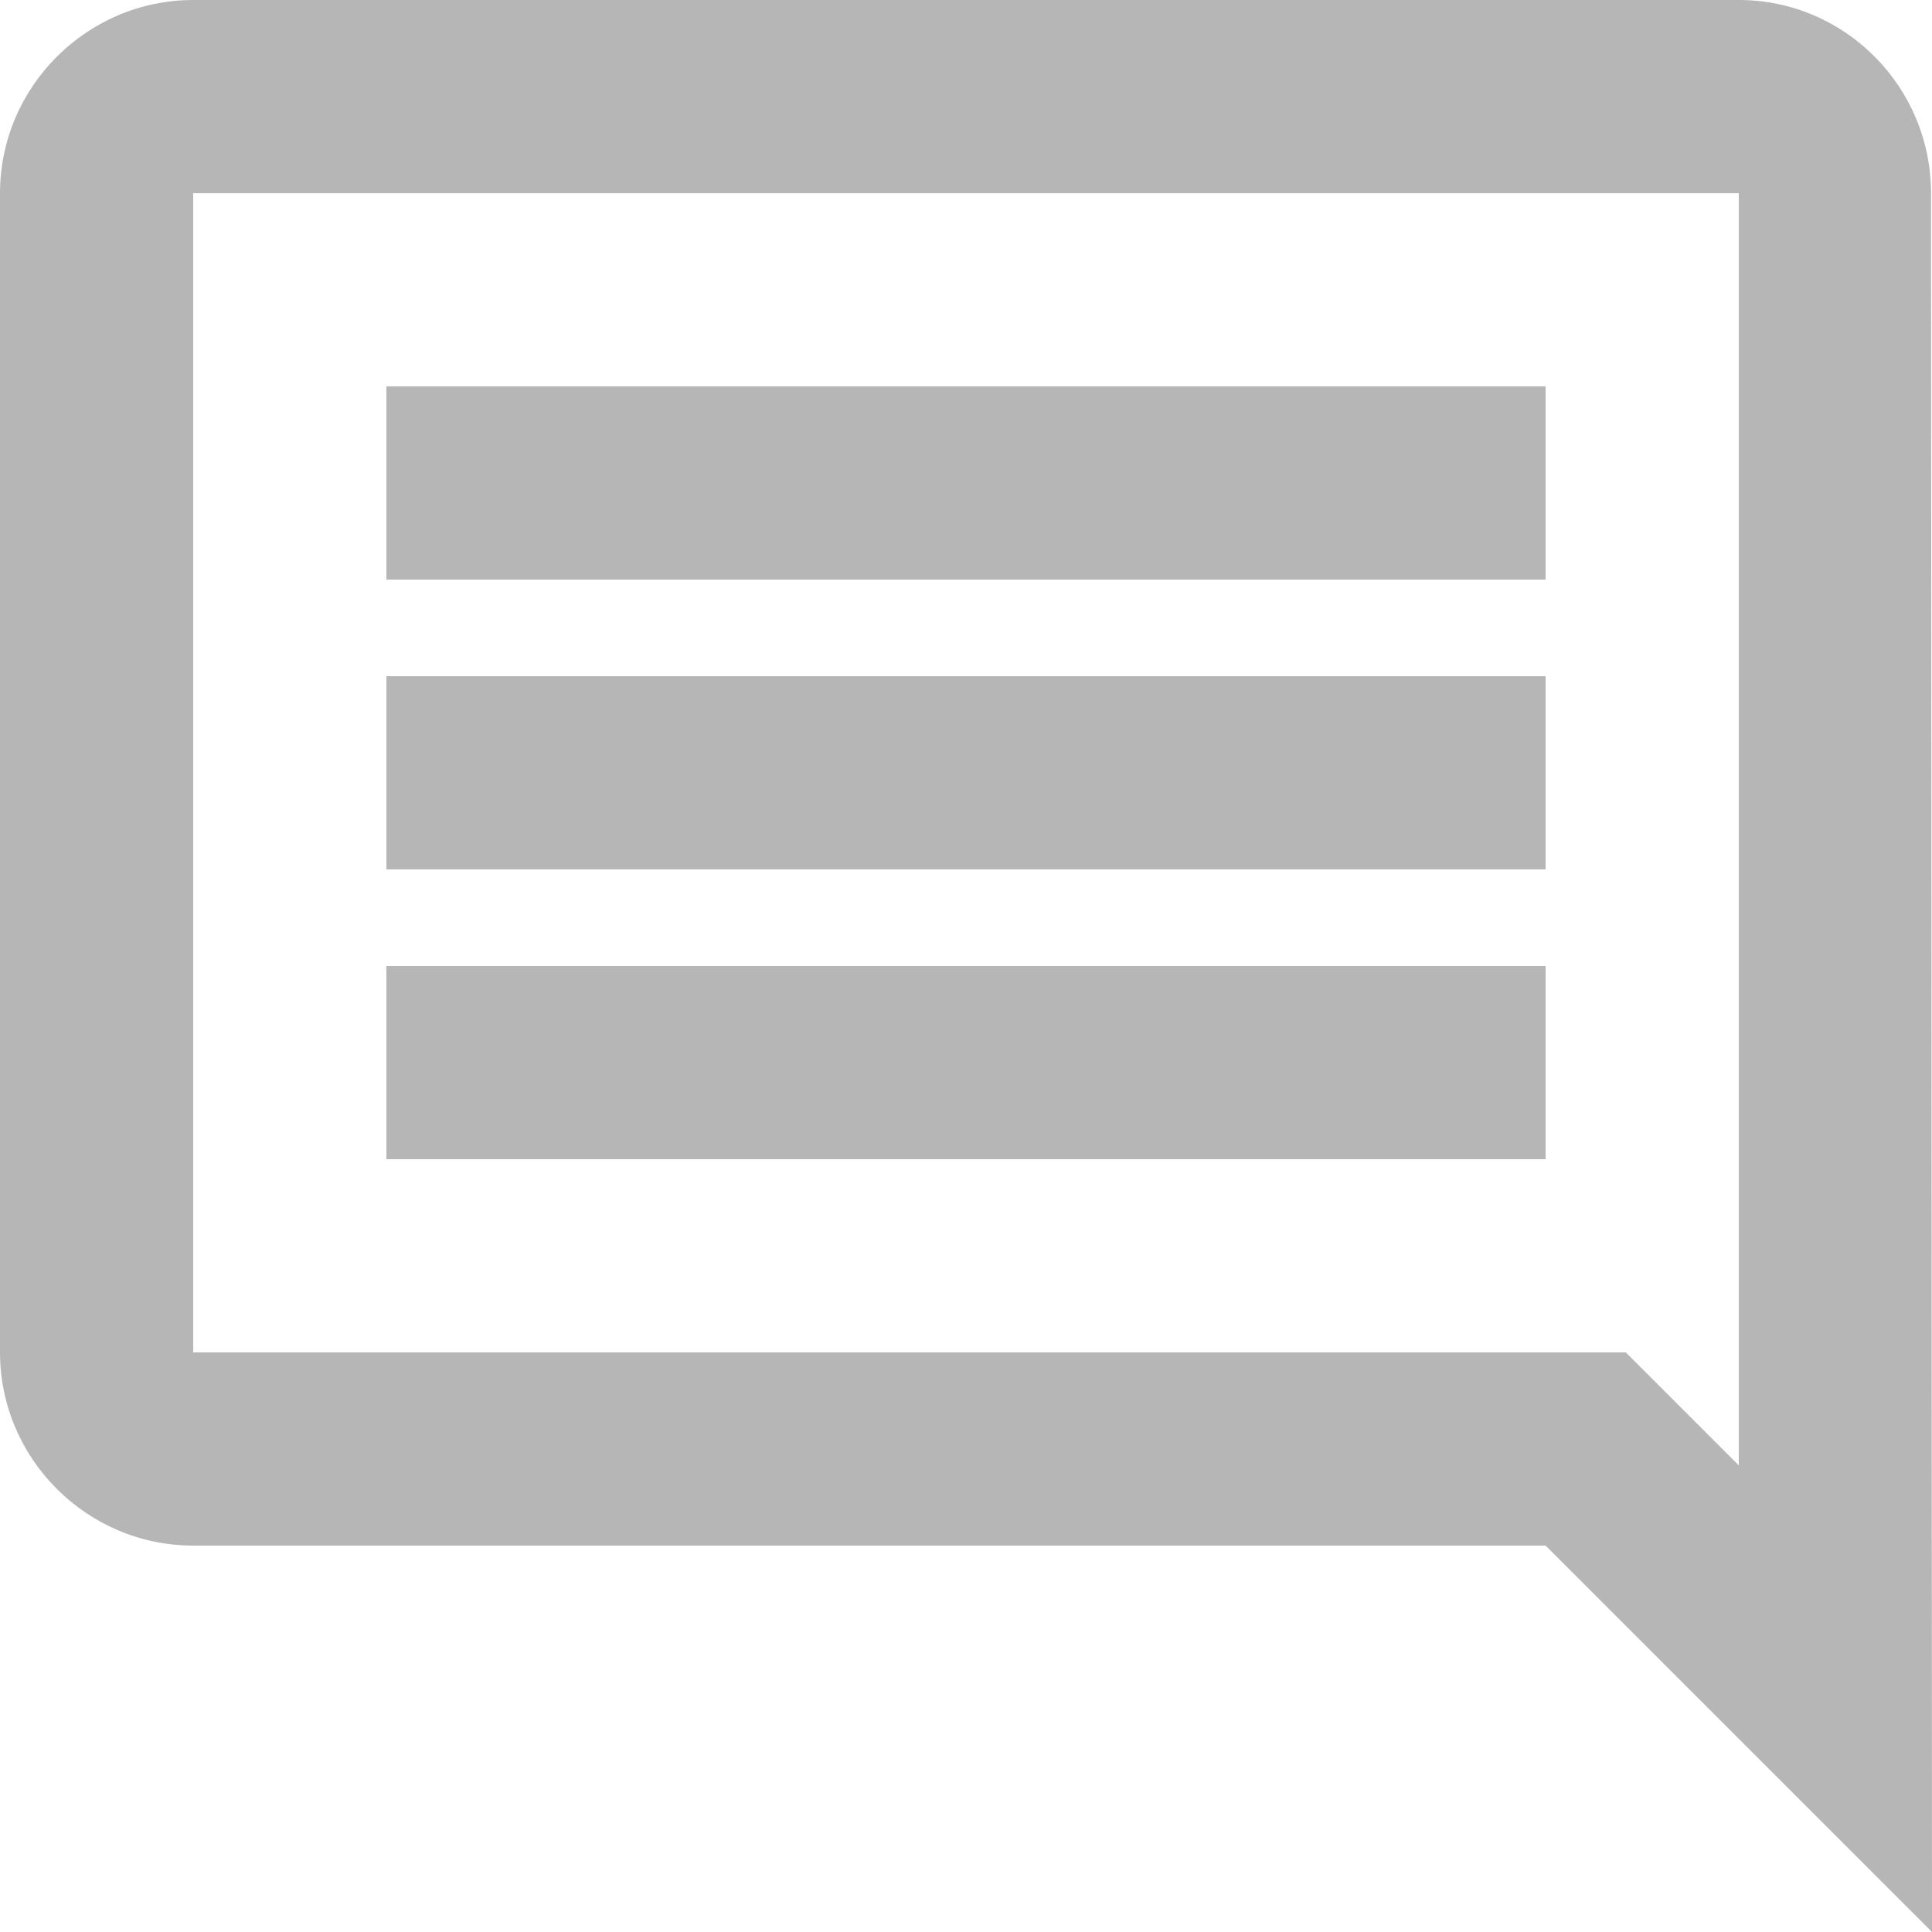
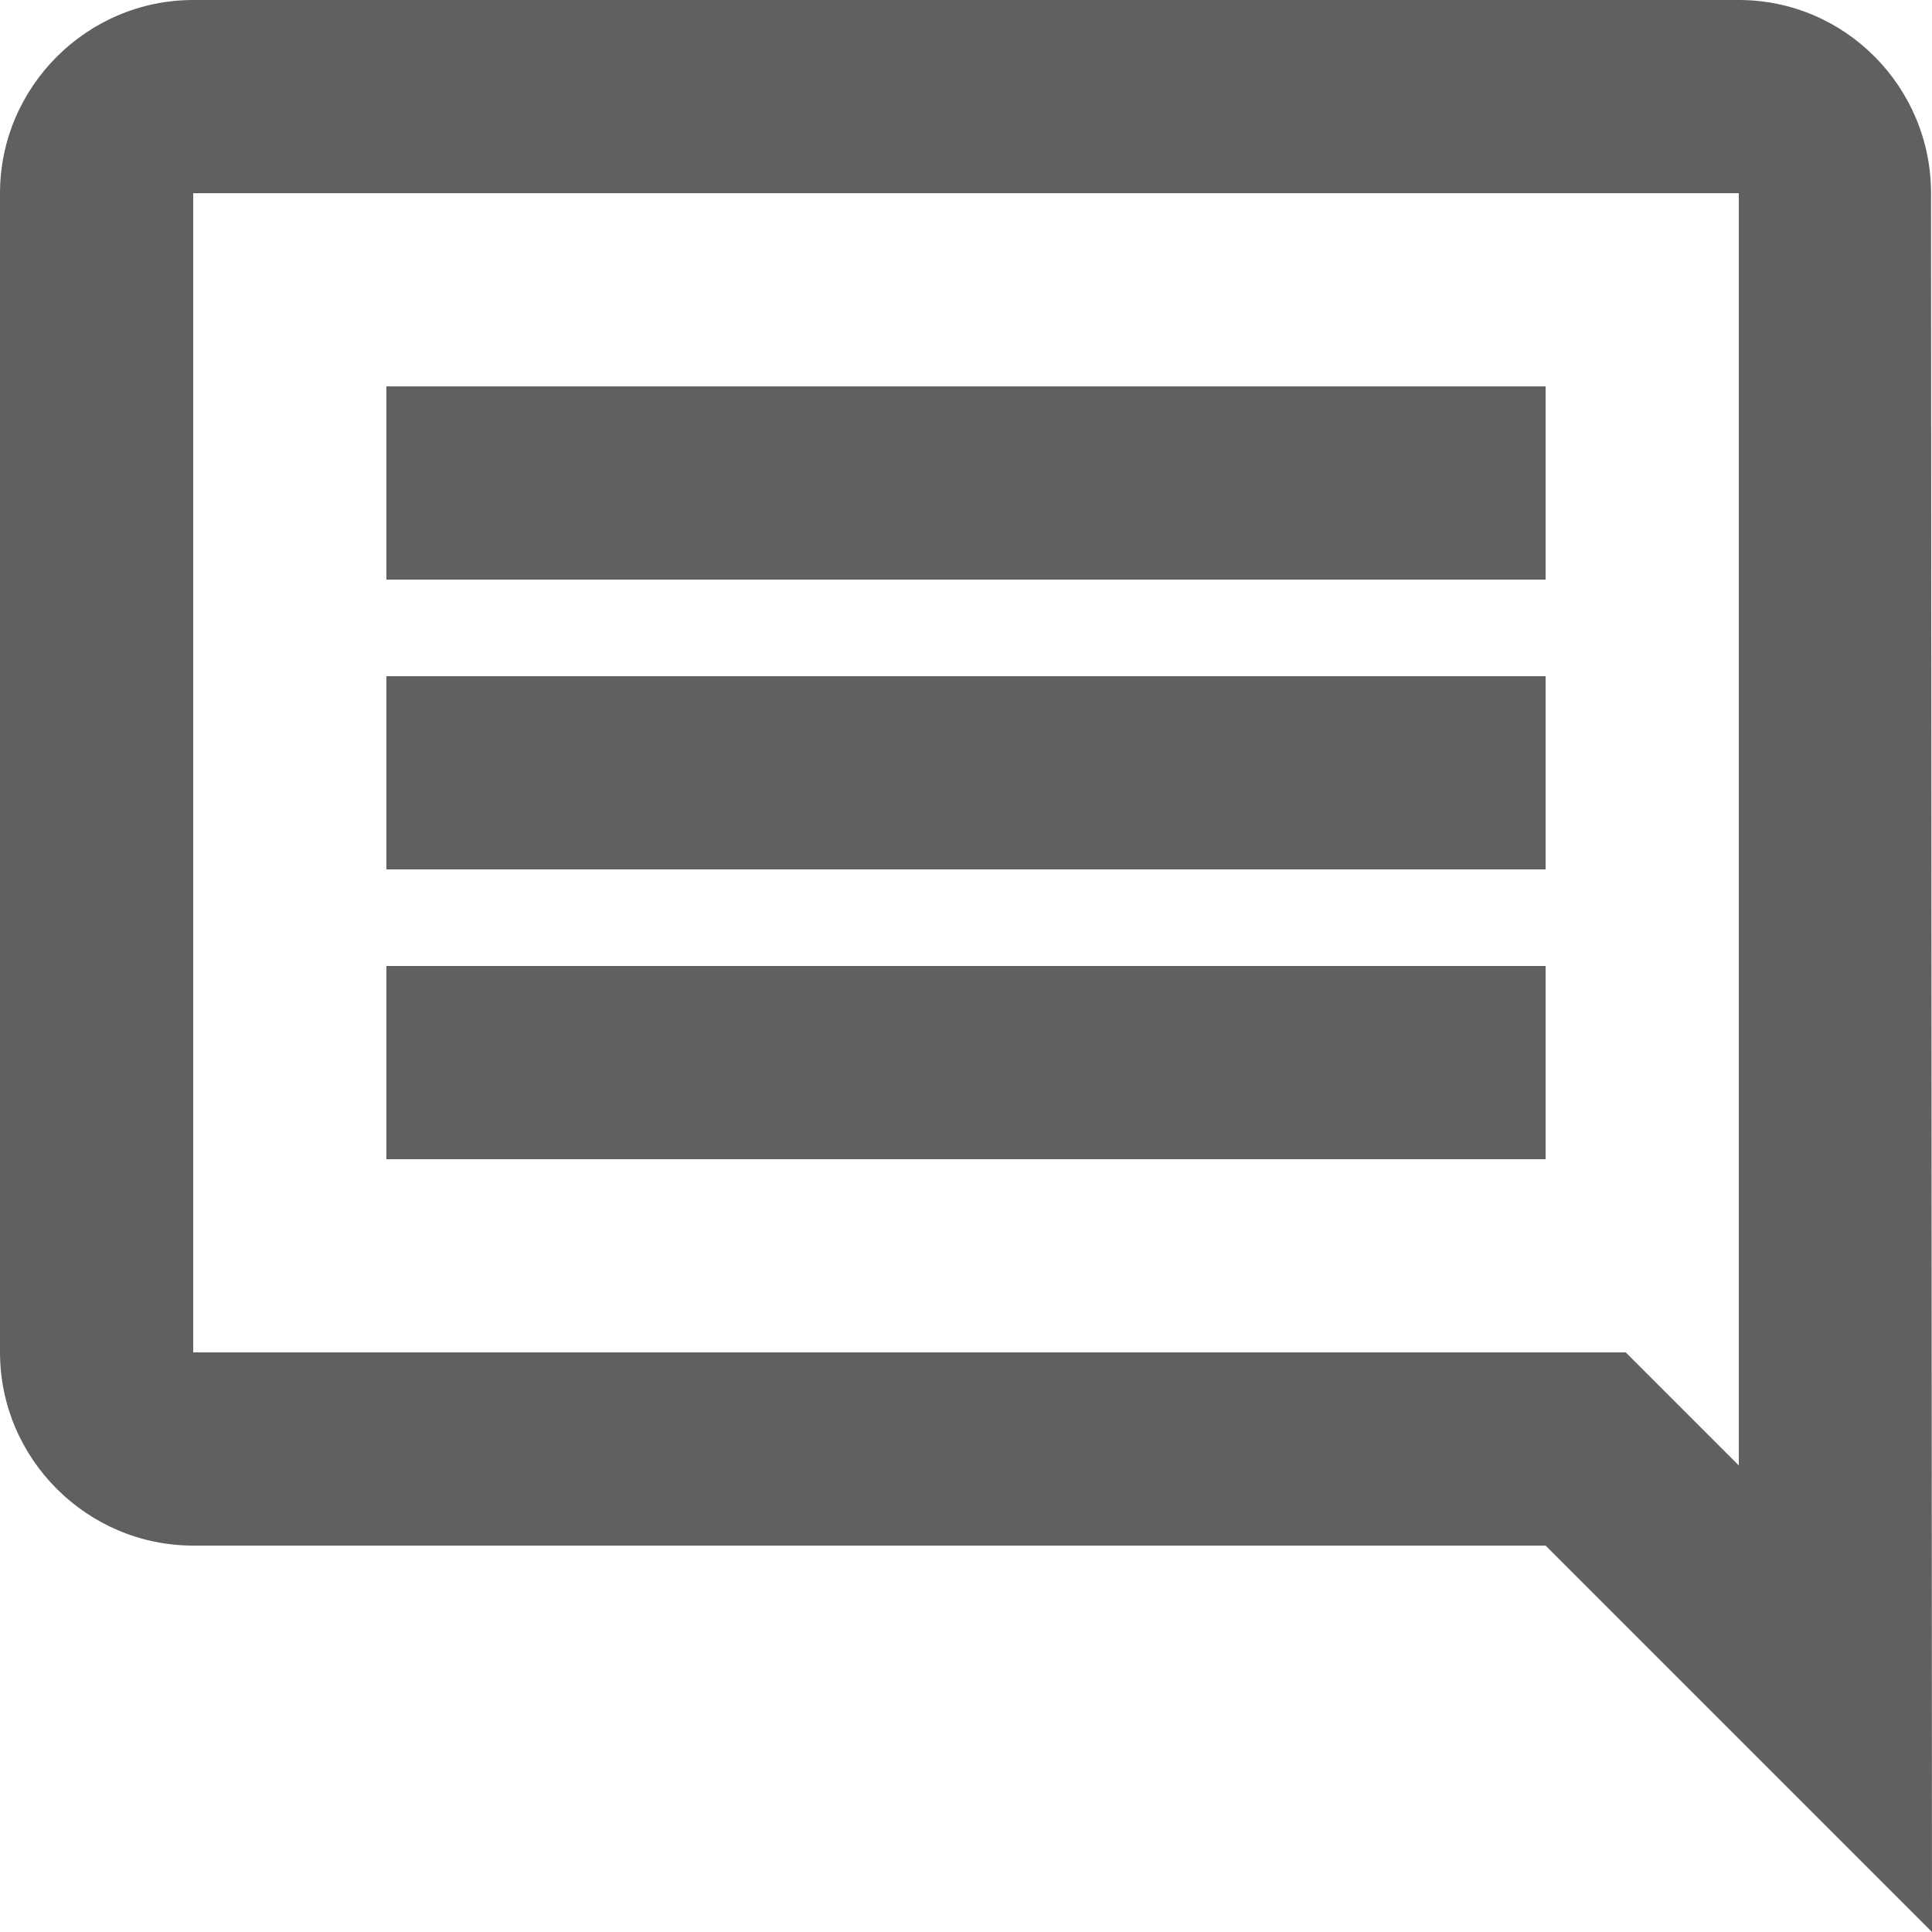
<svg xmlns="http://www.w3.org/2000/svg" width="18" height="18" viewBox="0 0 18 18" fill="none">
-   <path d="M17.991 1.8C17.991 0.81 17.19 0 16.2 0H1.8C0.81 0 0 0.81 0 1.8V12.6C0 13.59 0.81 14.4 1.8 14.4H14.4L18 18L17.991 1.8ZM16.2 1.8V13.653L15.147 12.6H1.8V1.8H16.2ZM3.6 9H14.4V10.8H3.6V9ZM3.6 6.3H14.4V8.1H3.6V6.3ZM3.6 3.6H14.4V5.4H3.6V3.6Z" fill="#B6B6B6" />
+   <path d="M17.991 1.8C17.991 0.81 17.19 0 16.2 0H1.8C0.81 0 0 0.81 0 1.8V12.6C0 13.59 0.81 14.4 1.8 14.4H14.4L18 18L17.991 1.8ZM16.2 1.8V13.653L15.147 12.6H1.8V1.8H16.2ZM3.6 9H14.4V10.8H3.6V9ZM3.6 6.3H14.4V8.1H3.6V6.3ZM3.6 3.6H14.4V5.4H3.6V3.6Z" fill="#606060" />
</svg>
